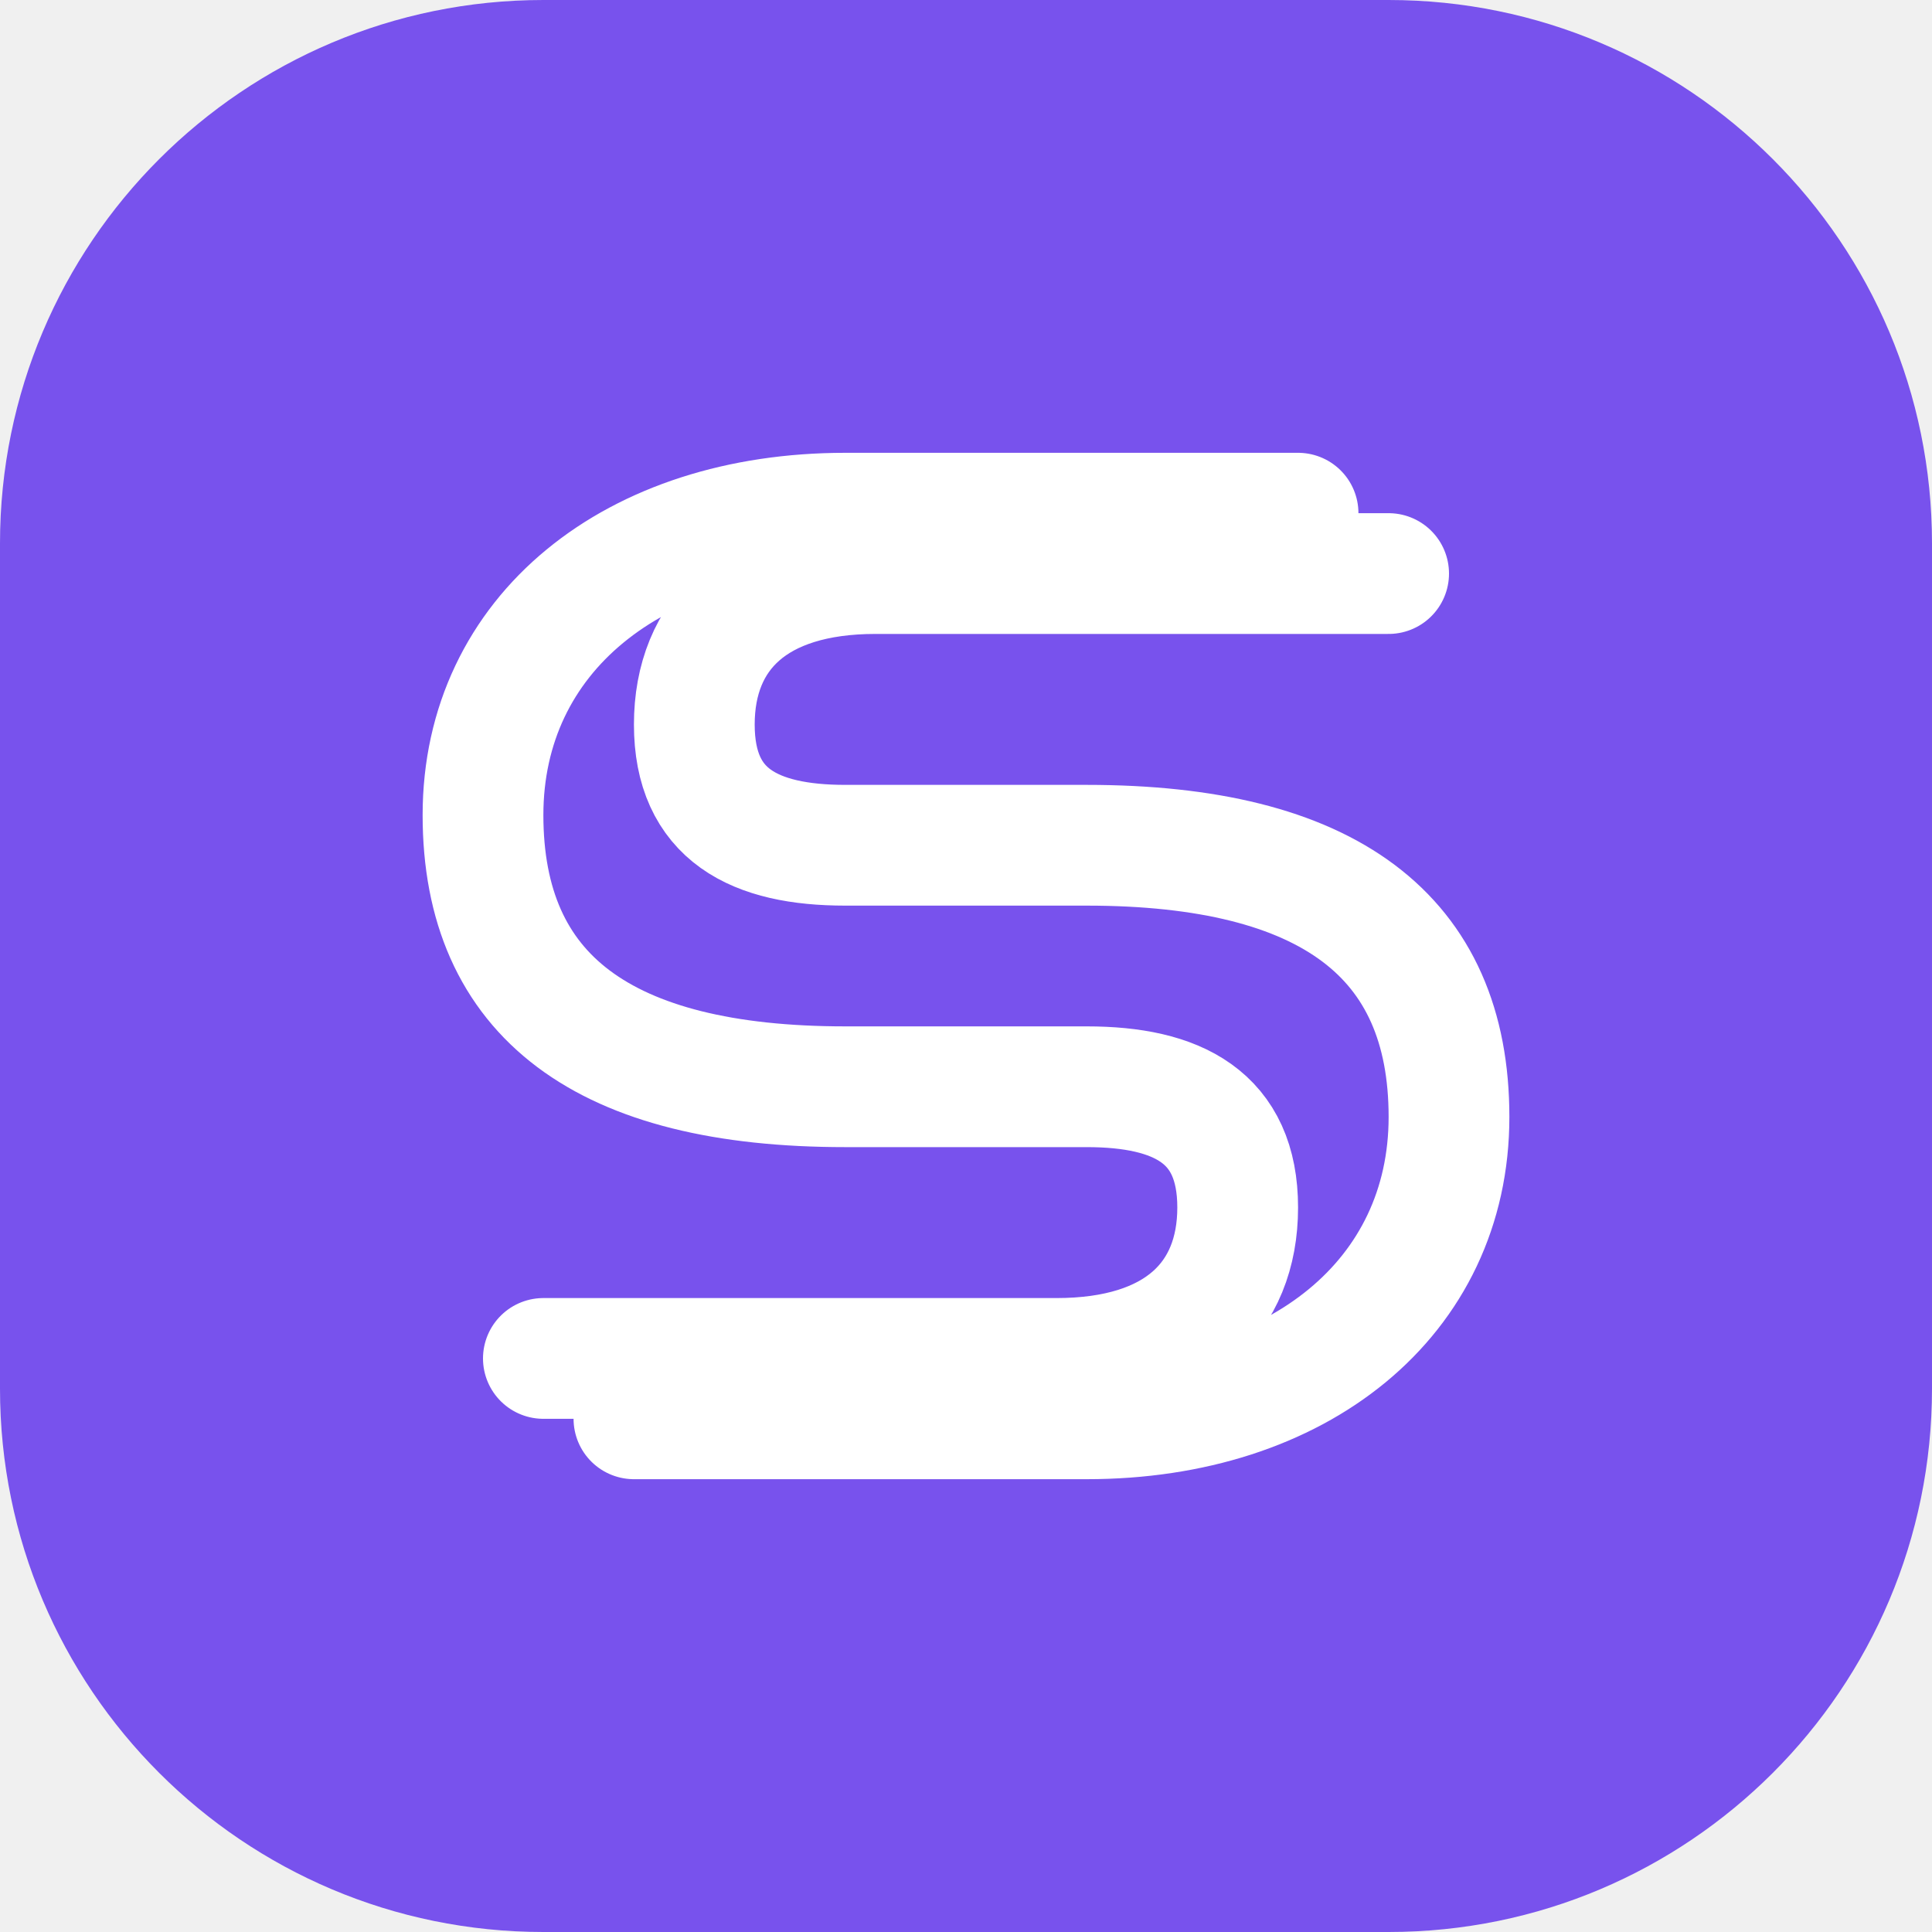
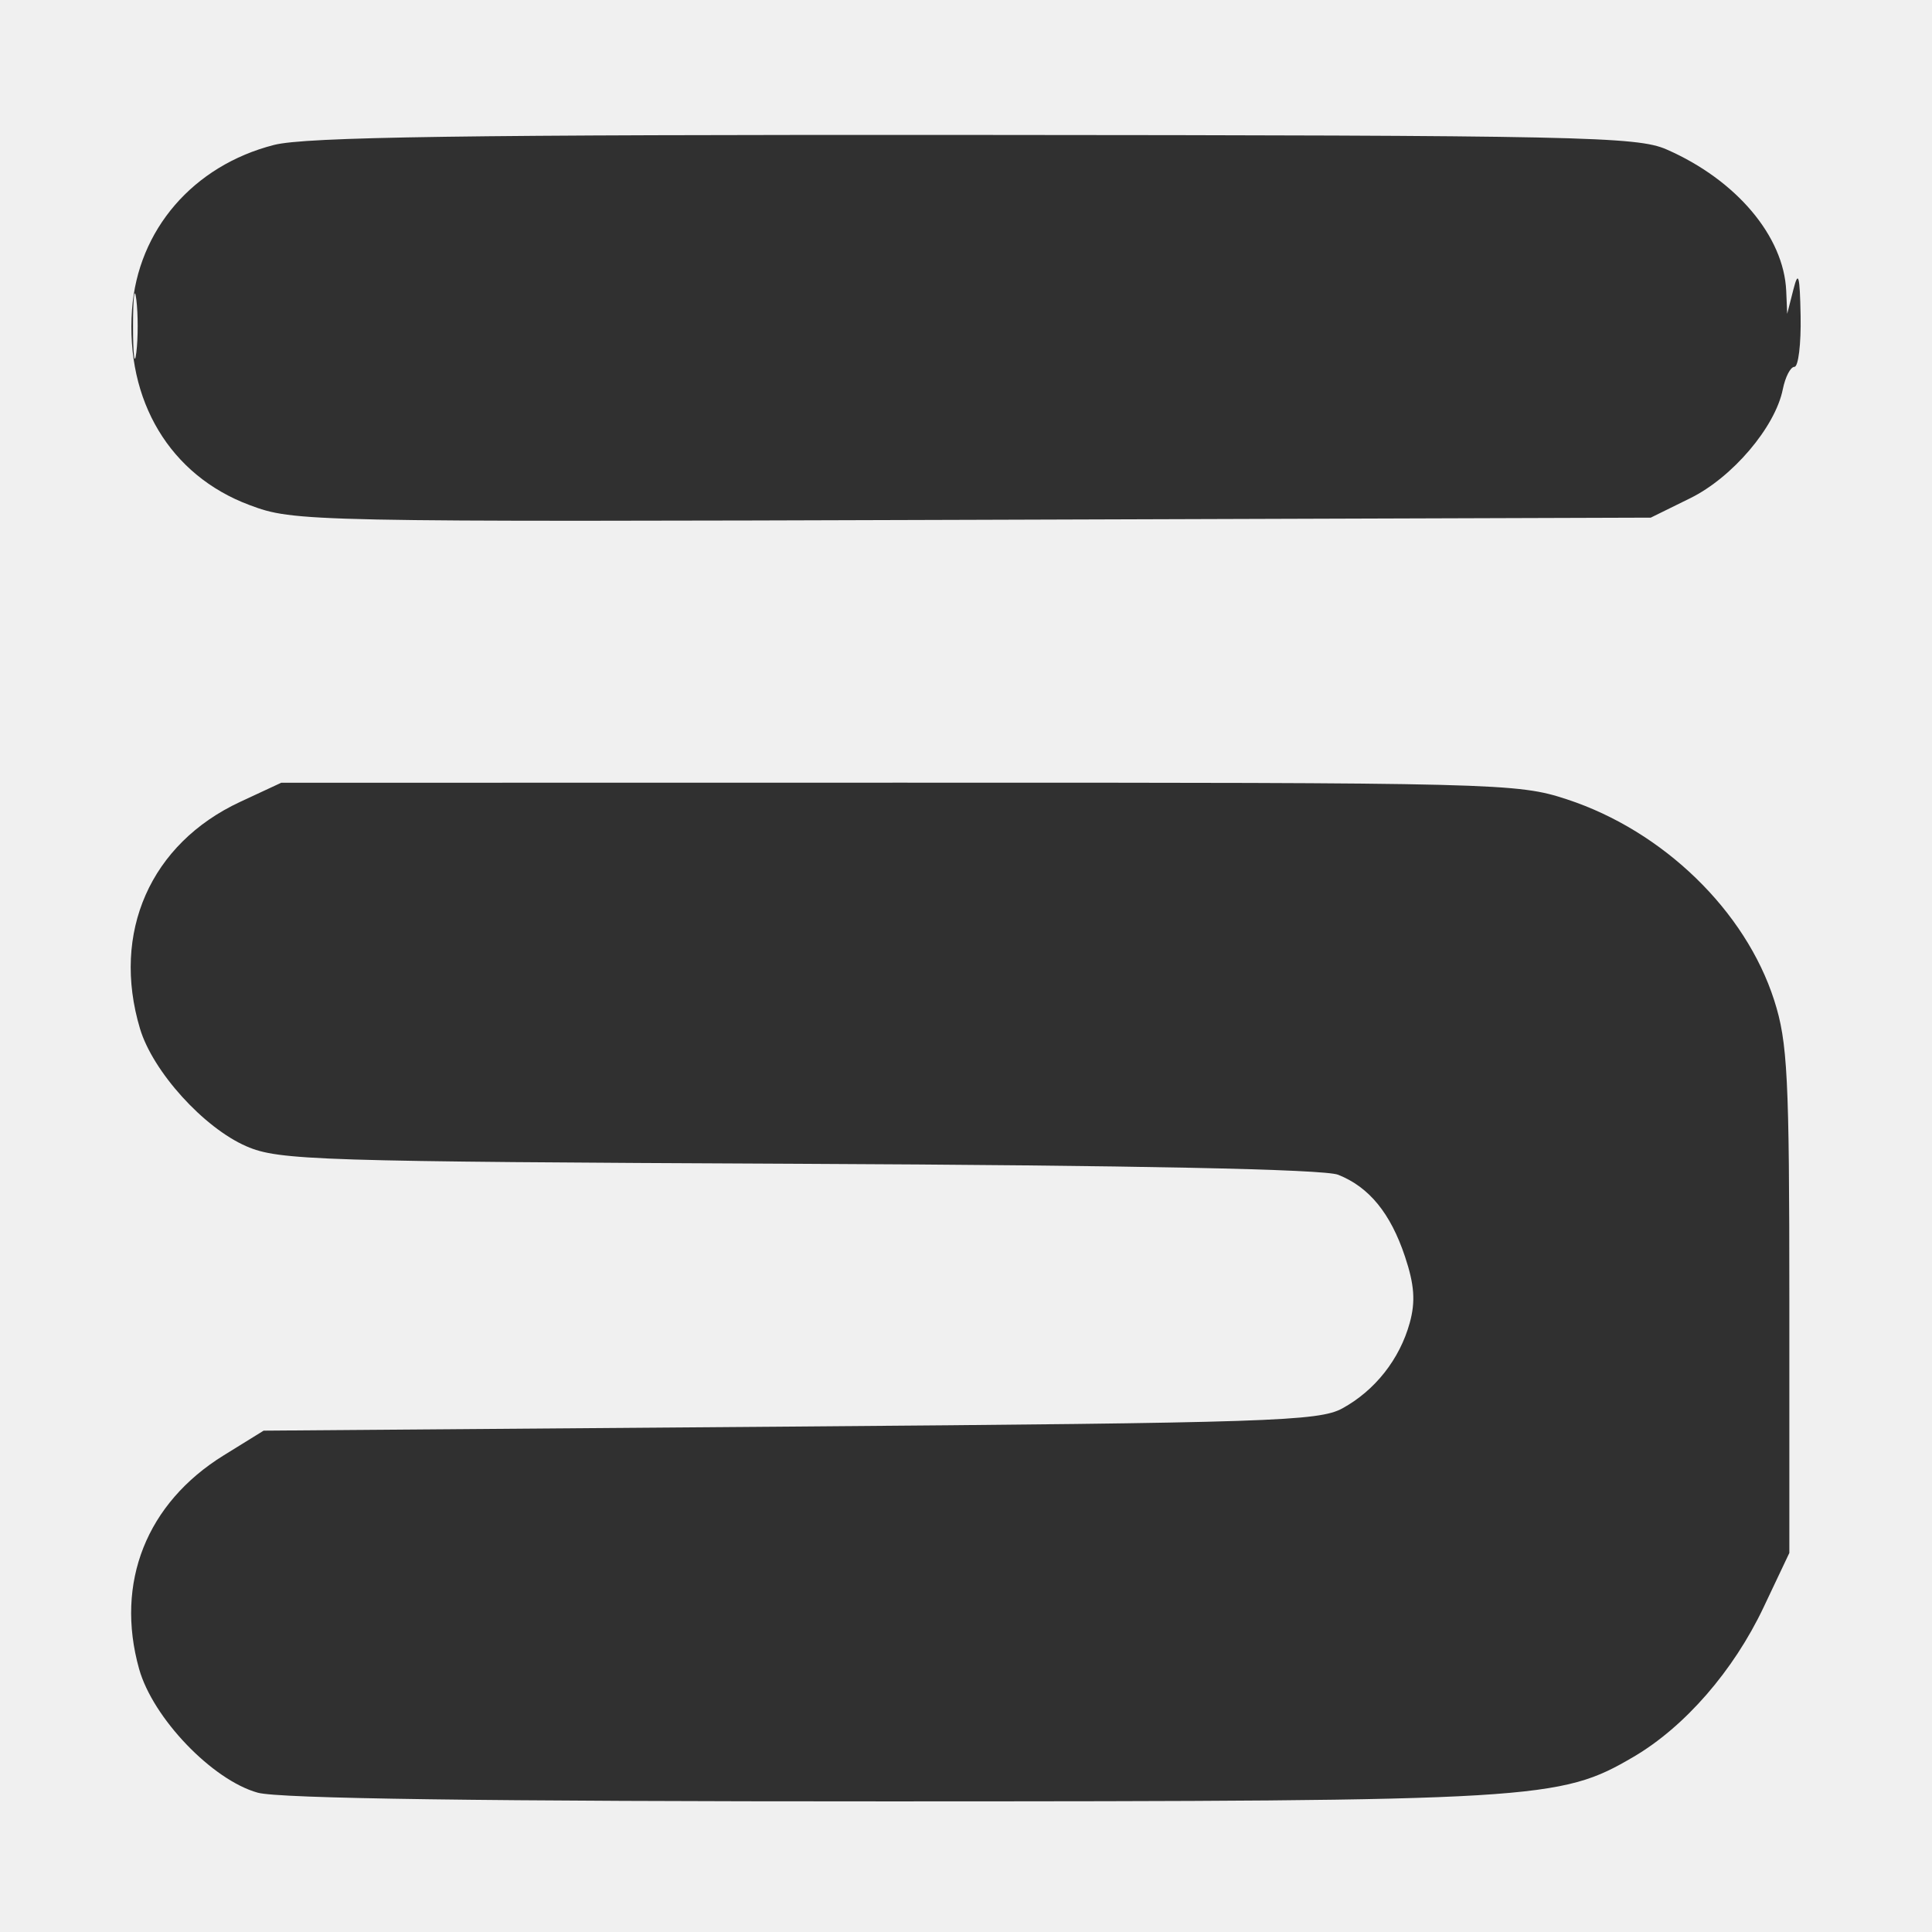
- <svg xmlns="http://www.w3.org/2000/svg" viewBox="0 0 64 64">
-   <rect width="64" height="64" rx="18" fill="#7852ed" />
-   <path d="M43 17H28c-7 0-12 4-12 10s4 9 12 9h8c3 0 5 1 5 4s-2 5-6 5H18M21 47h15c7 0 12-4 12-10s-4-9-12-9h-8c-3 0-5-1-5-4s2-5 6-5h17" fill="none" stroke="white" stroke-width="4" stroke-linecap="round" />
+ <svg xmlns="http://www.w3.org/2000/svg" viewBox="0 0 237 237" fill="#303030">
+   <path transform="translate(16 16)" fill-rule="evenodd" d="M 17.616 1.779 C 7.700 4.314, 0.903 12.198, 0.195 21.984 C -0.615 33.182, 4.870 42.311, 14.594 45.949 C 20.098 48.009, 21.161 48.030, 103.332 47.767 L 186.500 47.500 191.340 45.117 C 196.522 42.566, 201.769 36.392, 202.699 31.750 C 203.002 30.238, 203.644 29, 204.125 29 C 204.606 29, 204.947 26.188, 204.882 22.750 C 204.788 17.775, 204.608 17.112, 204 19.500 L 203.237 22.500 203.118 19.710 C 202.833 12.990, 196.996 6.077, 188.446 2.334 C 184.818 0.746, 177.985 0.602, 103.560 0.553 C 40.955 0.512, 21.486 0.790, 17.616 1.779 M 0.320 24 C 0.320 27.575, 0.502 29.038, 0.723 27.250 C 0.945 25.462, 0.945 22.538, 0.723 20.750 C 0.502 18.962, 0.320 20.425, 0.320 24 M 13.459 82.367 C 2.457 87.490, -2.358 98.398, 1.176 110.193 C 2.752 115.454, 8.990 122.346, 14.234 124.620 C 18.211 126.345, 22.797 126.490, 82 126.763 C 123.398 126.954, 146.423 127.423, 148.151 128.109 C 151.953 129.618, 154.571 132.820, 156.349 138.138 C 157.507 141.599, 157.655 143.664, 156.935 146.273 C 155.703 150.734, 152.678 154.572, 148.662 156.770 C 145.785 158.344, 139.676 158.545, 80.920 159 L 16.339 159.500 11.451 162.524 C 1.970 168.387, -1.899 178.145, 1.062 188.723 C 2.751 194.755, 10.043 202.363, 15.619 203.911 C 18.232 204.637, 43.507 204.985, 93 204.977 C 172.726 204.964, 175.354 204.807, 184.387 199.513 C 190.670 195.831, 196.652 188.955, 200.335 181.180 L 203.500 174.500 203.500 143.500 C 203.500 116.039, 203.288 111.838, 201.642 106.704 C 198.125 95.730, 188.026 85.936, 176.229 82.060 C 170.119 80.053, 168.015 80, 94.229 80.010 L 18.500 80.020 13.459 82.367" />
</svg>
